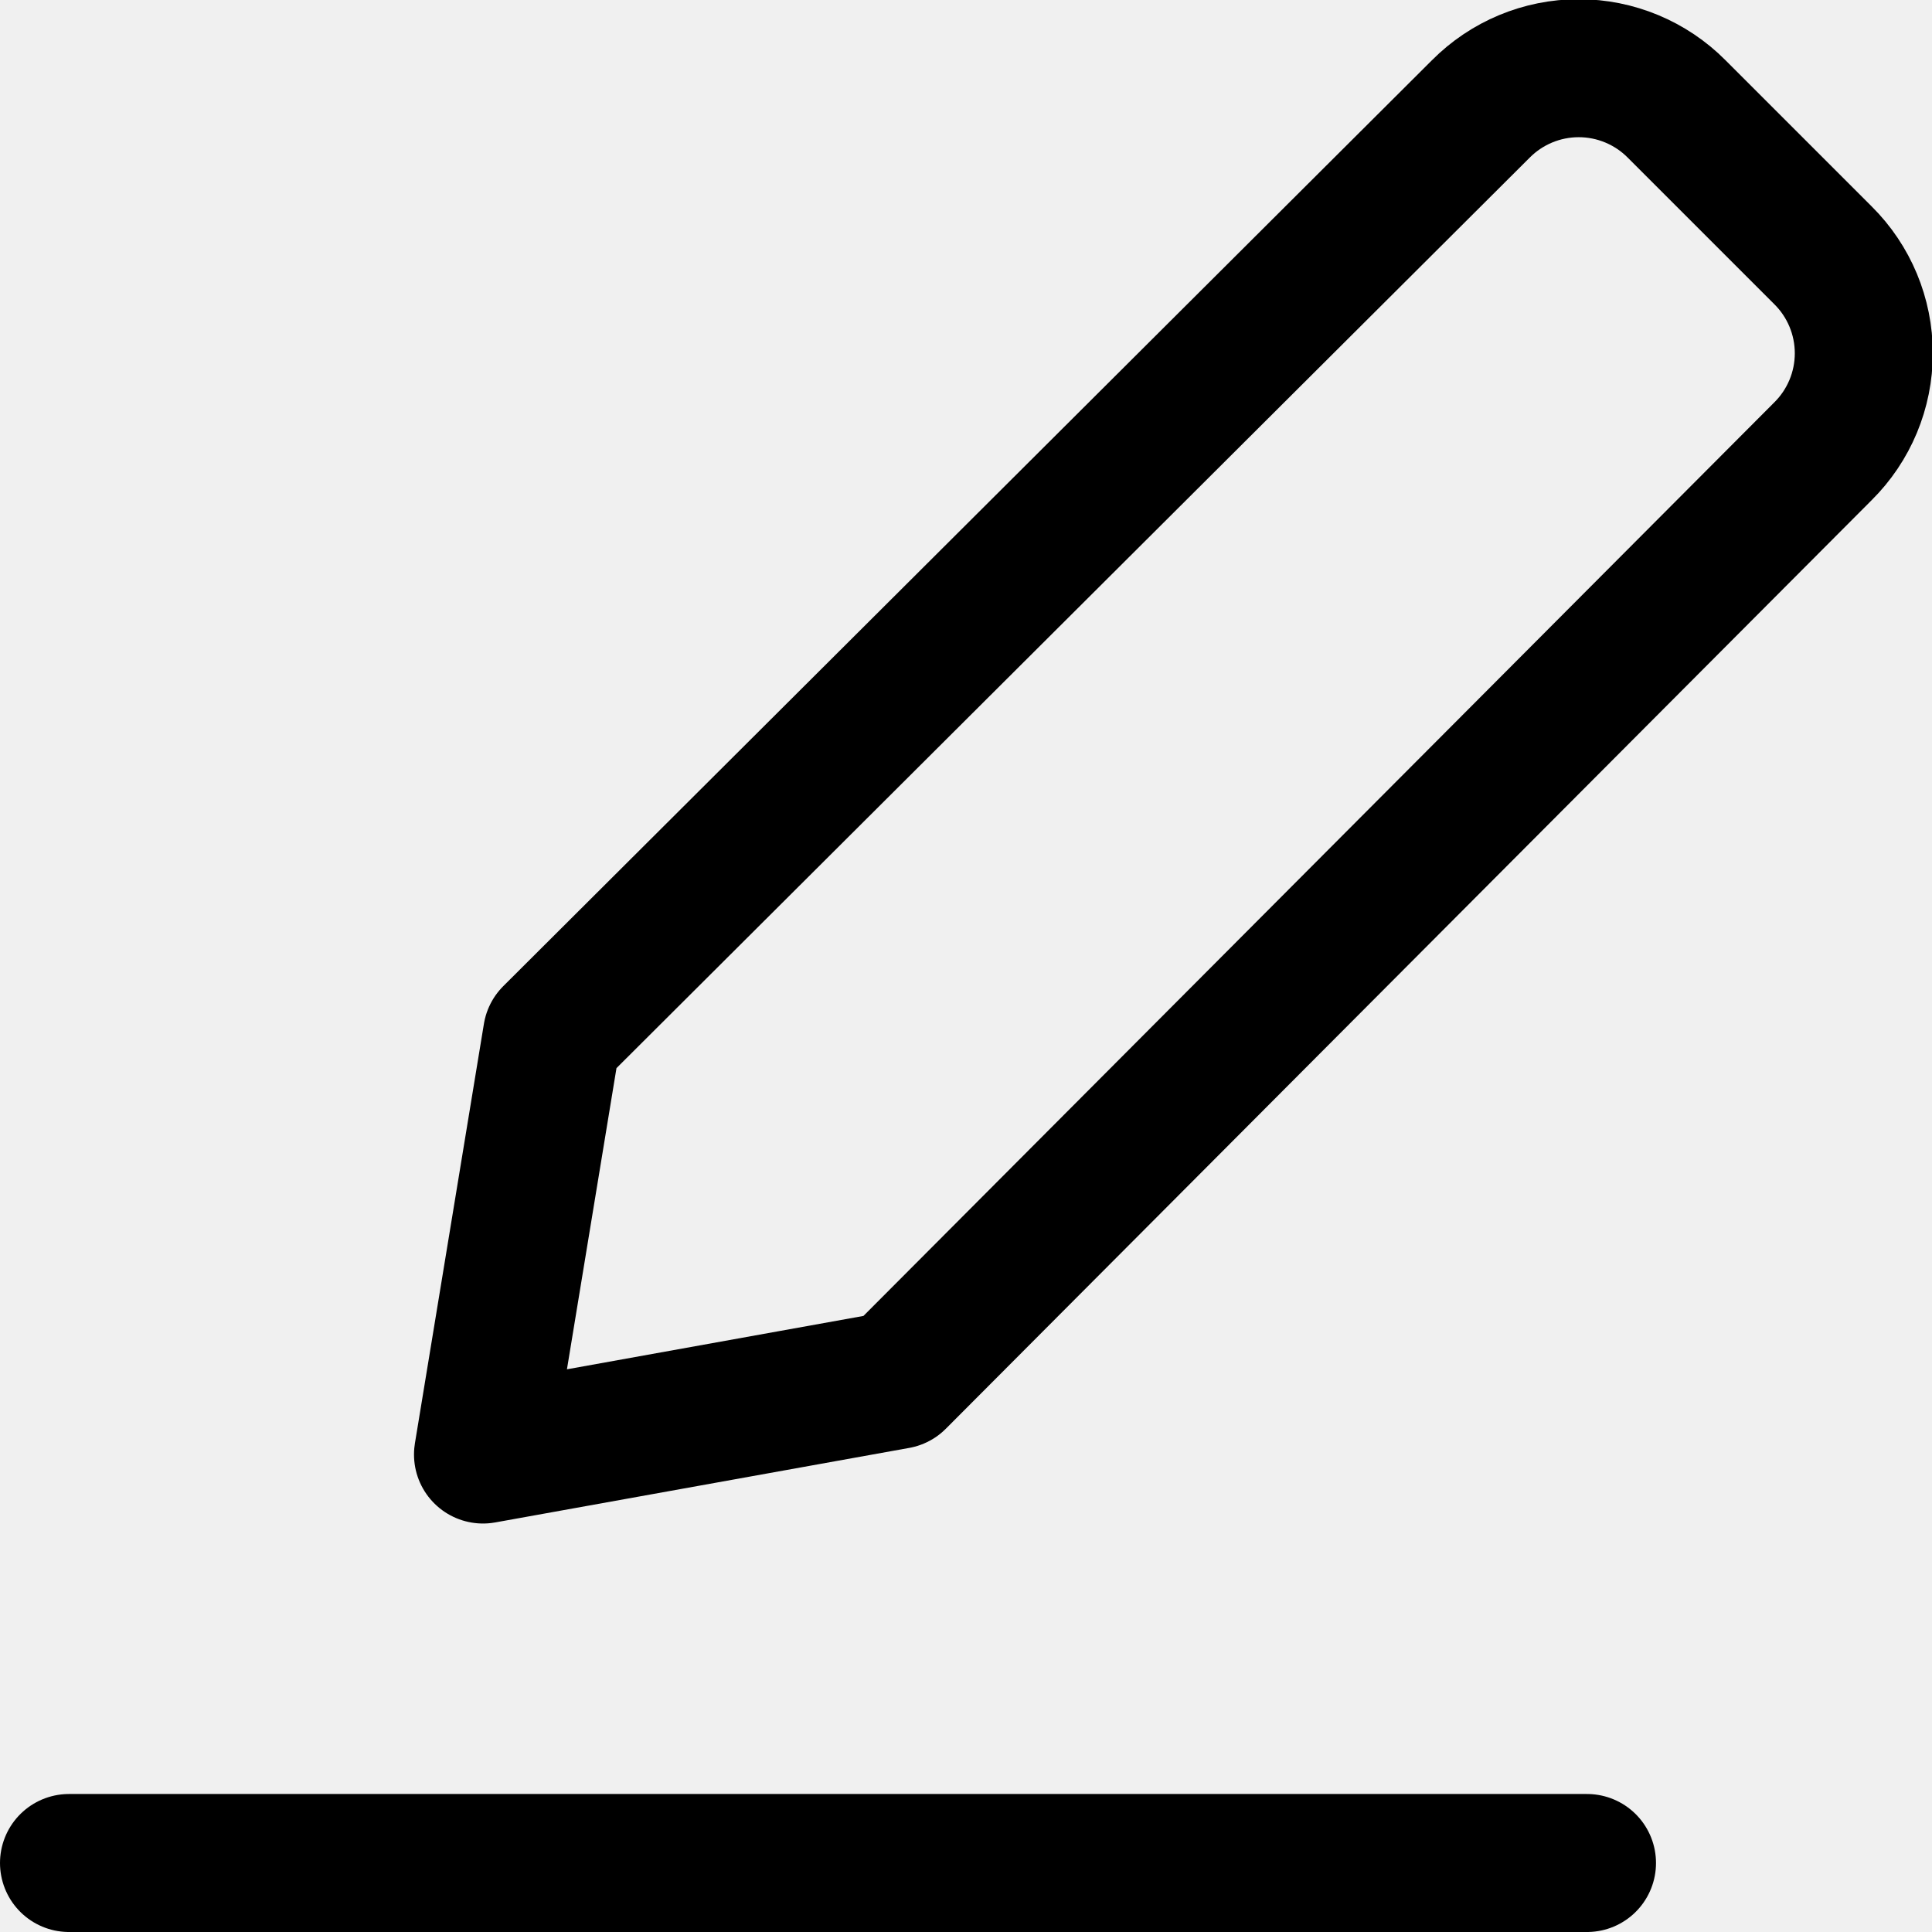
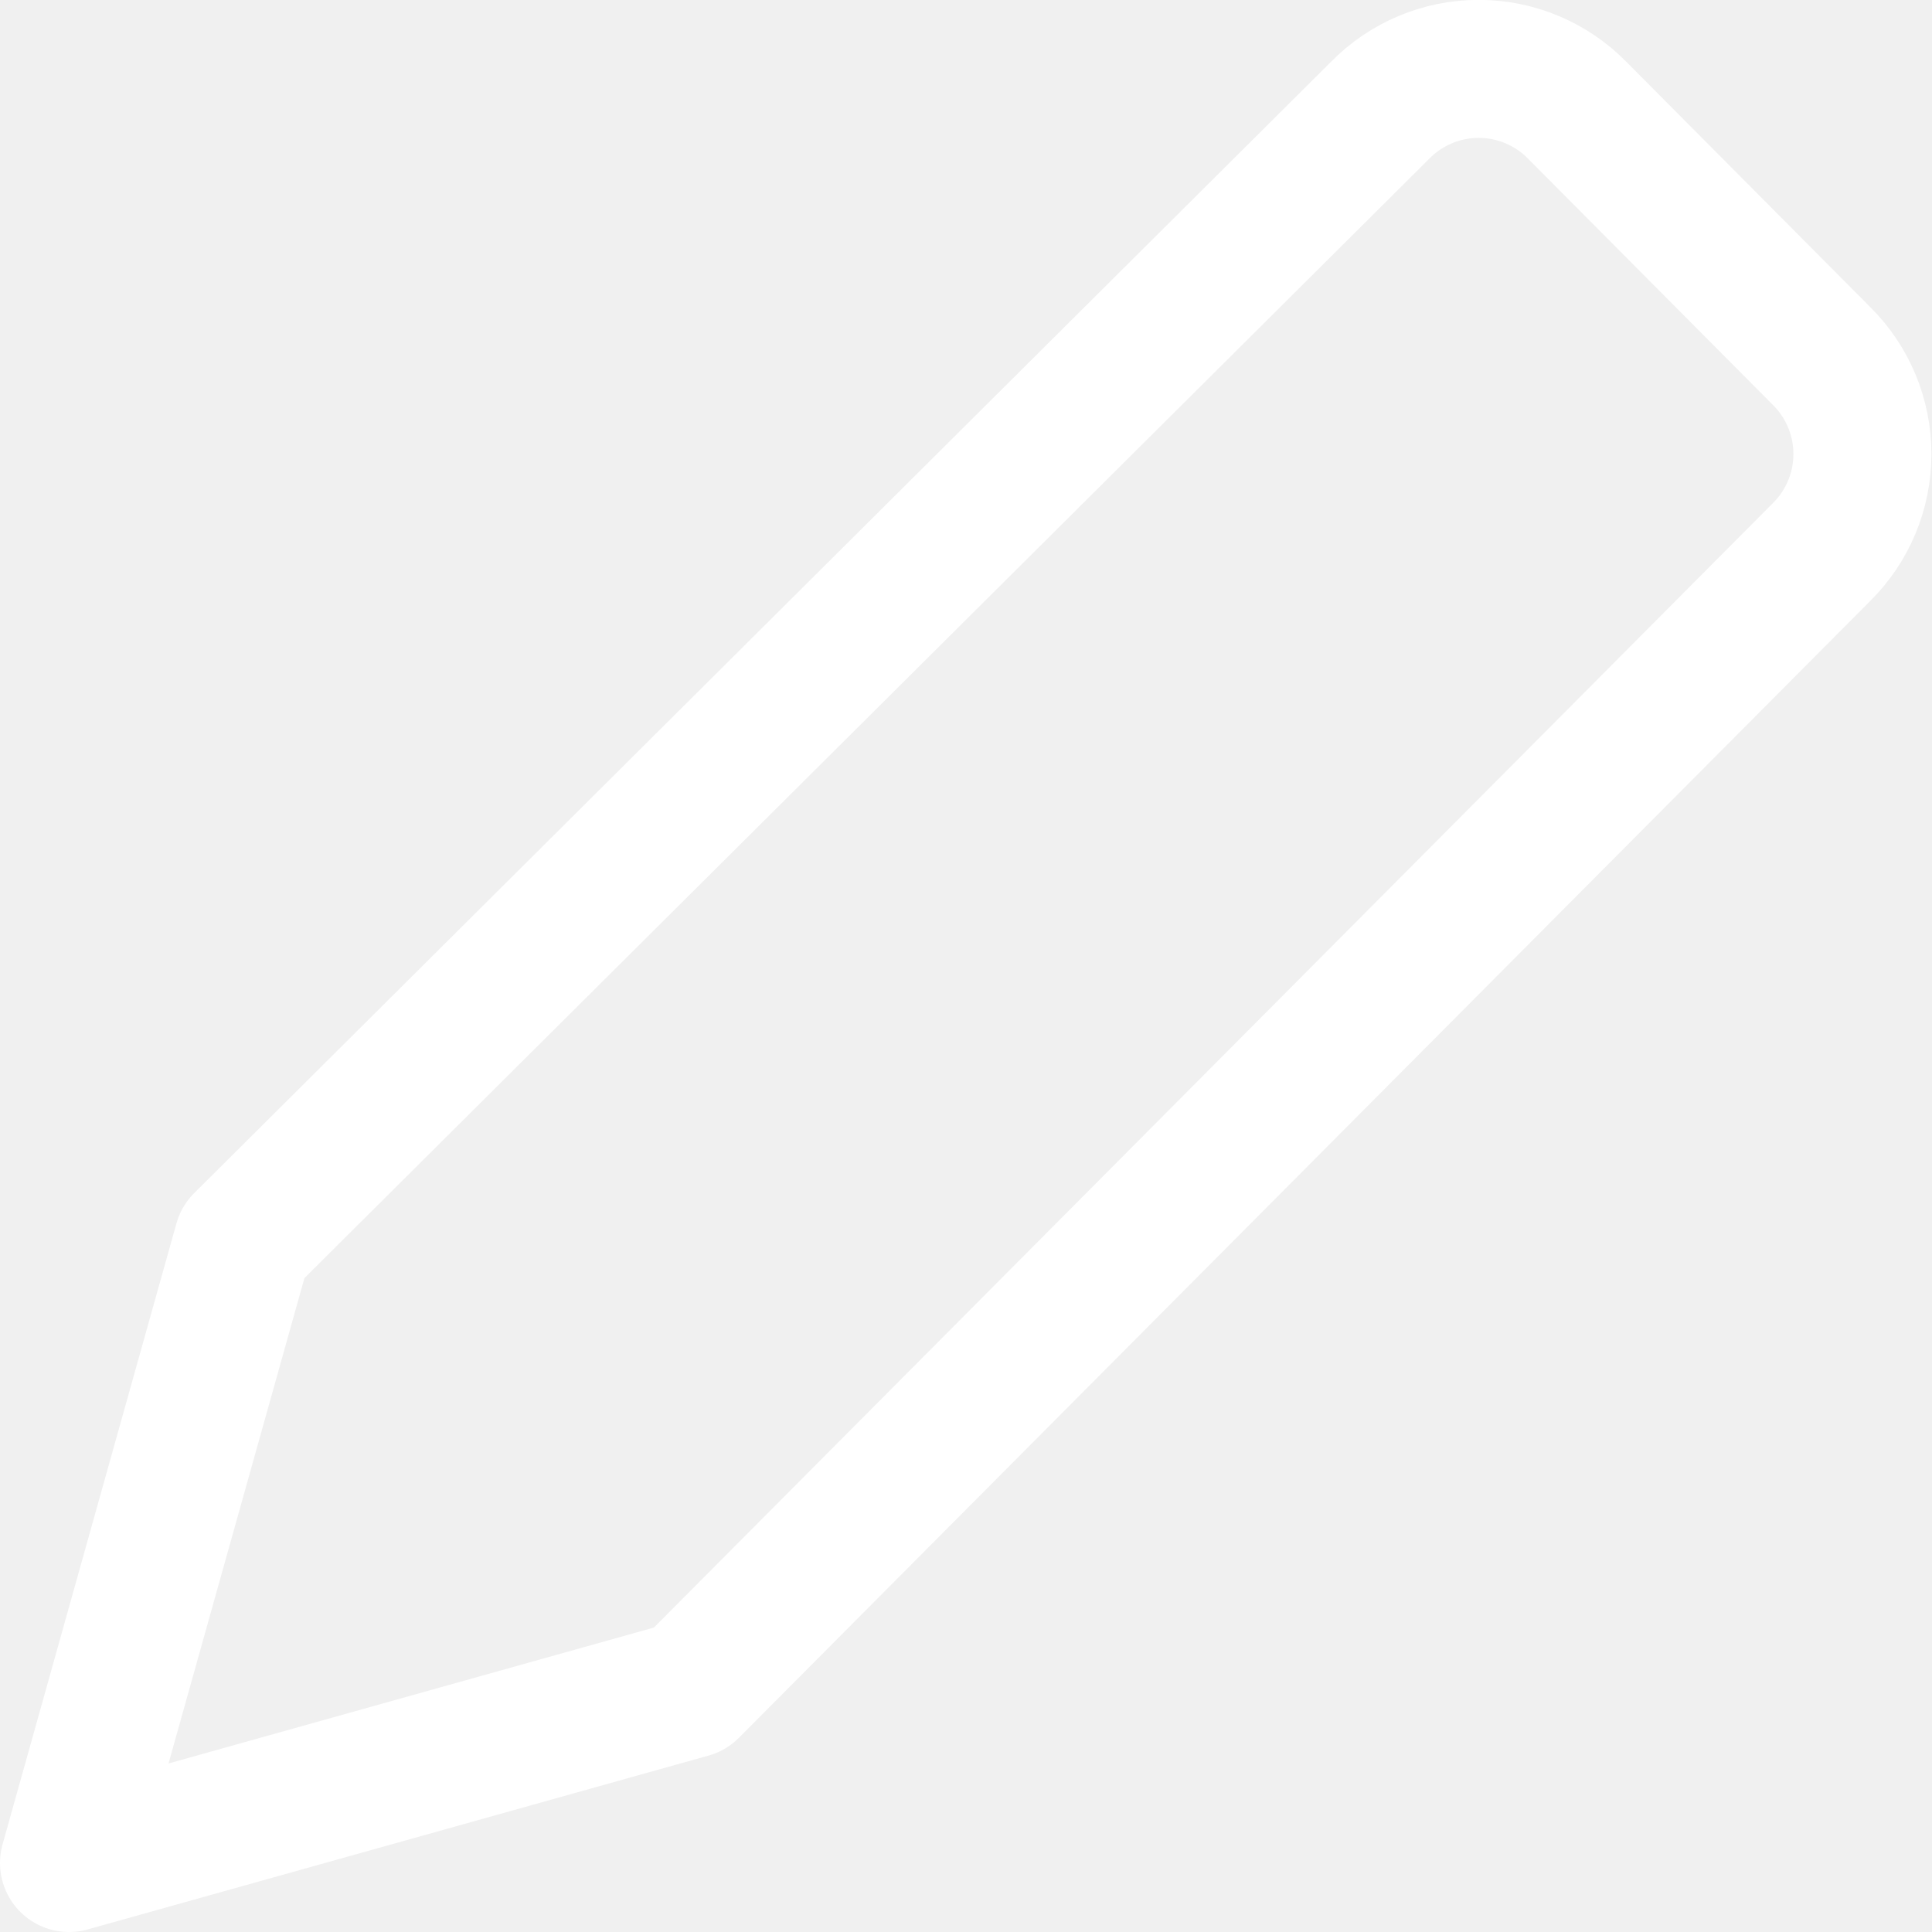
<svg xmlns="http://www.w3.org/2000/svg" viewBox="0 0 14 14" height="600" width="600">
-   <g>
-     <line x1="0.5" y1="13.5" x2="11.5" y2="13.5" fill="none" stroke="#000000" stroke-linecap="round" stroke-linejoin="round" />
-     <path d="M6.5,10l-3,.54L4,7.5,10.73.79a1,1,0,0,1,1.42,0l1.06,1.06a1,1,0,0,1,0,1.42Z" fill="none" stroke="#000000" stroke-linecap="round" stroke-linejoin="round" />
-   </g>
+   <path d="M5,12.24.5,13.5,1.76,9,10,.8a1,1,0,0,1,1.43,0L13.2,2.58A1,1,0,0,1,13.2,4Z" fill="none" stroke="#ffffff" stroke-linecap="round" stroke-linejoin="round" />
</svg>
